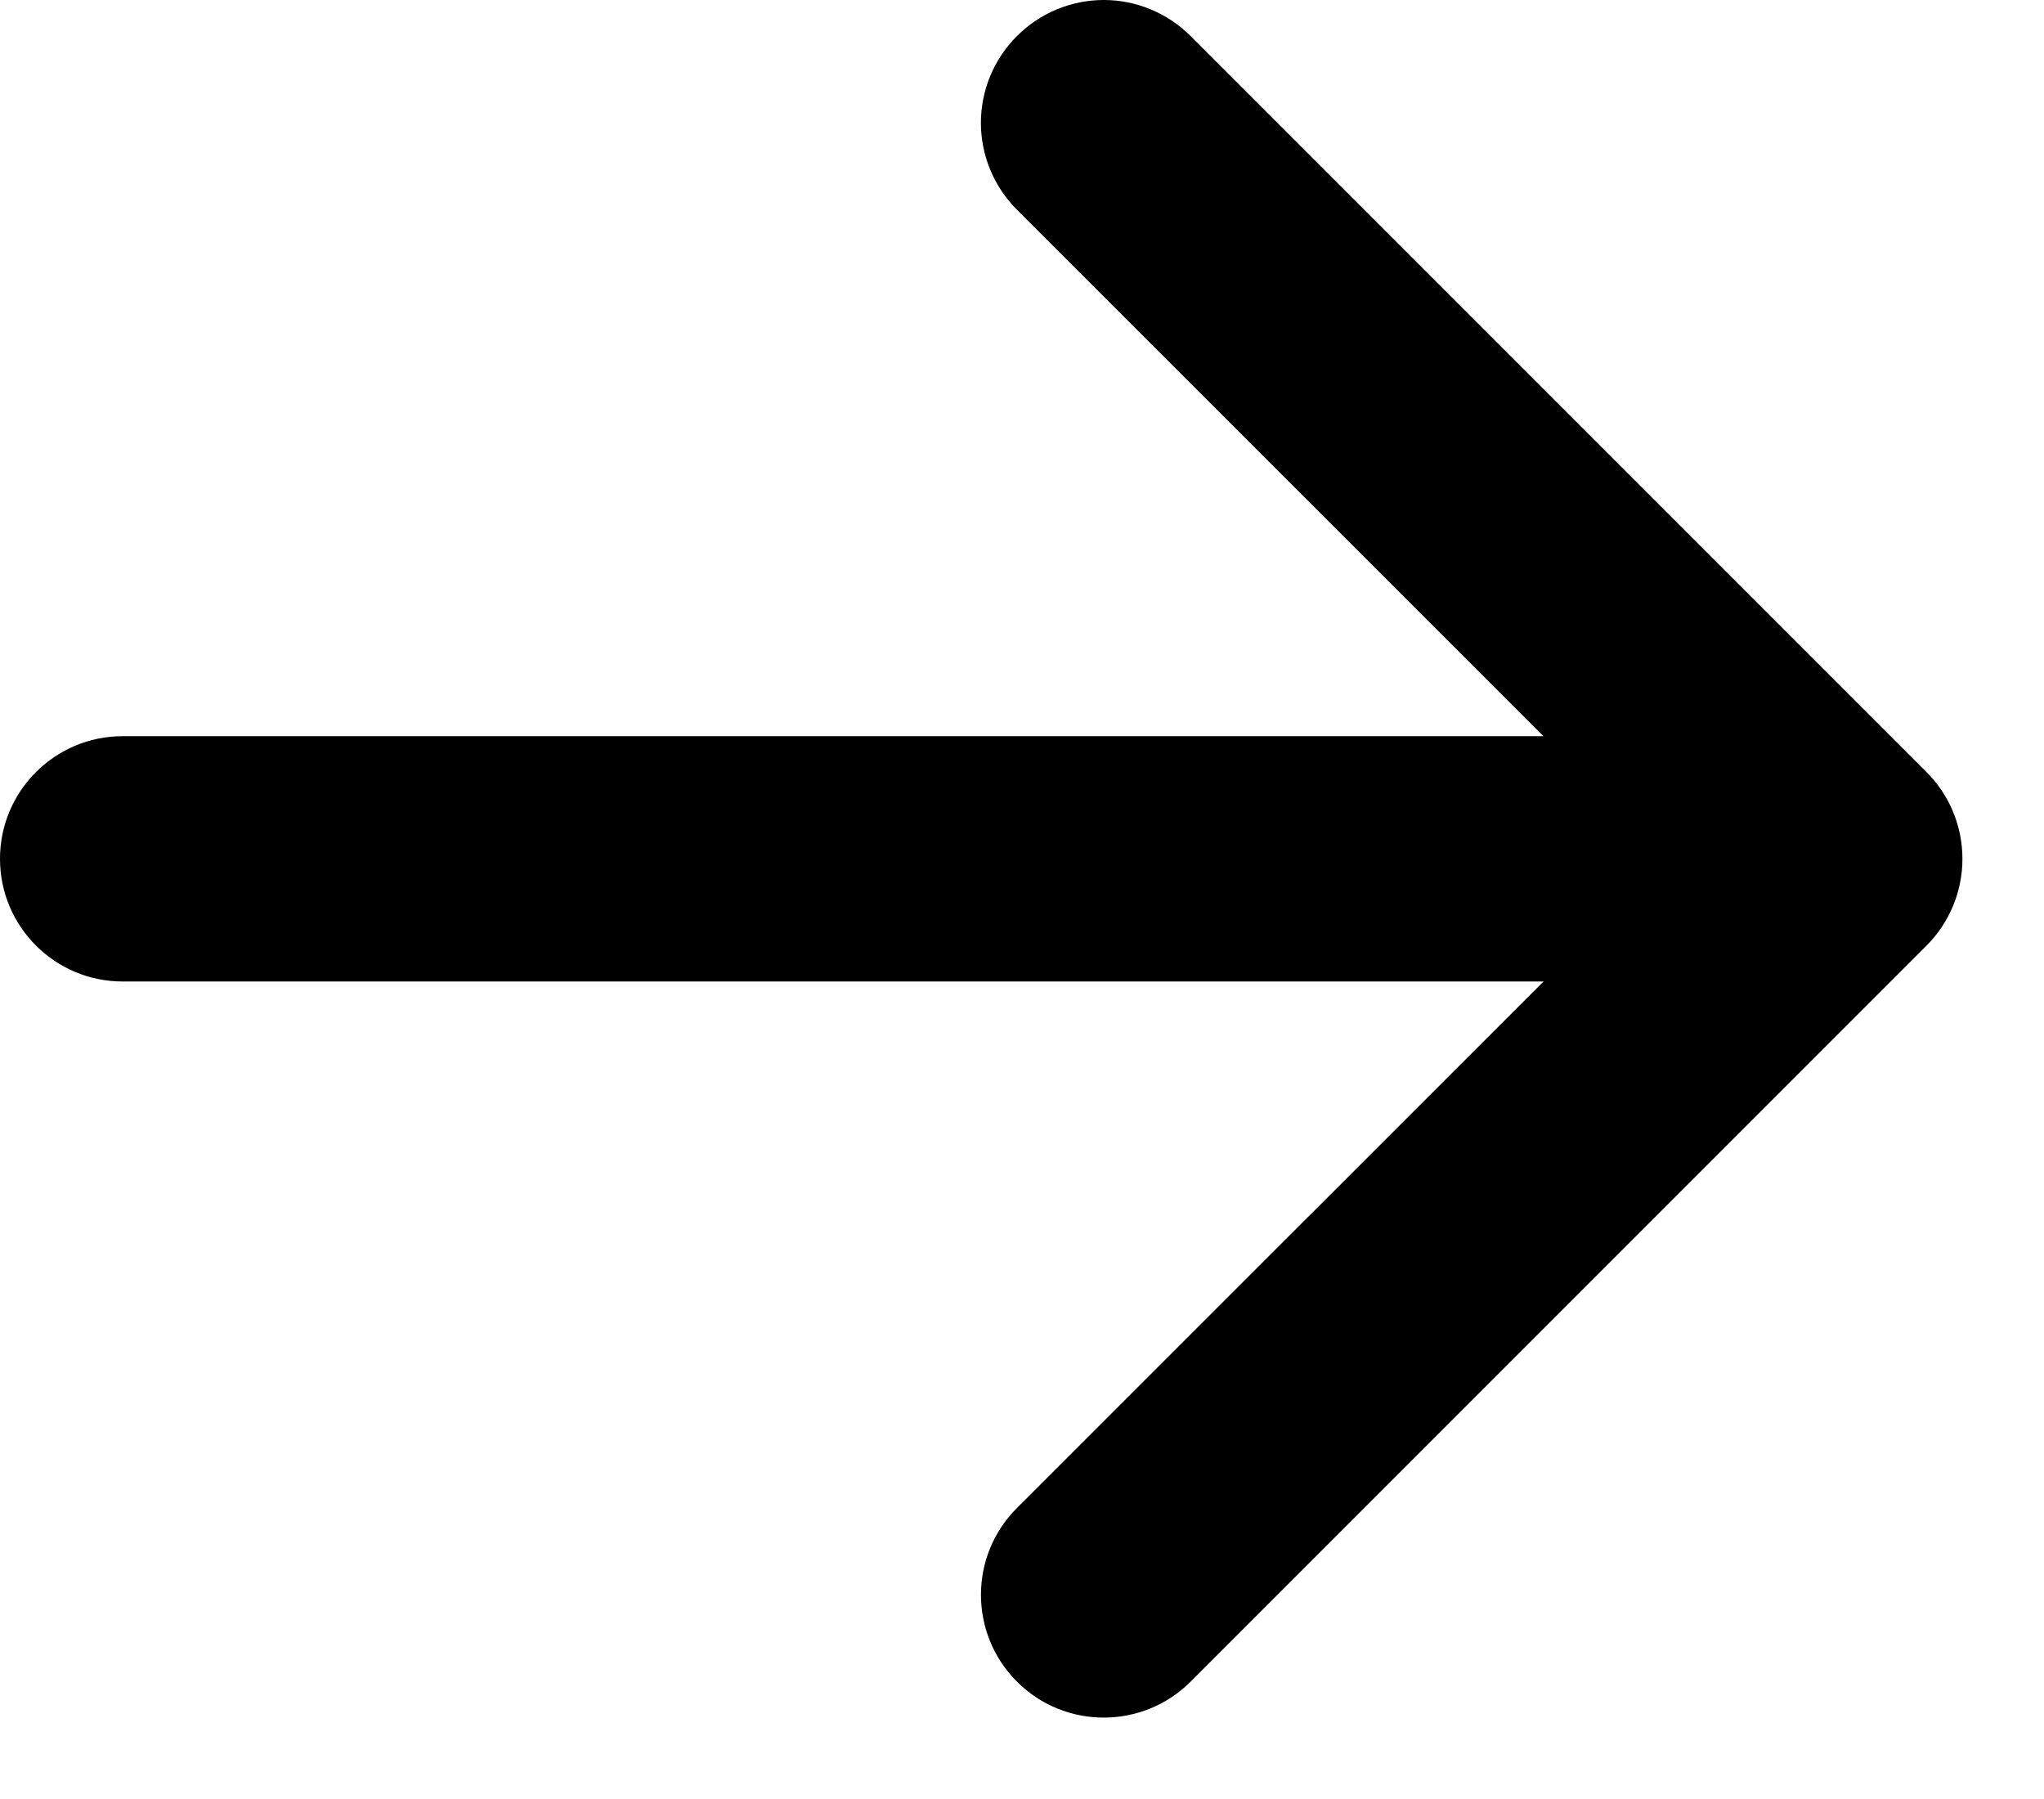
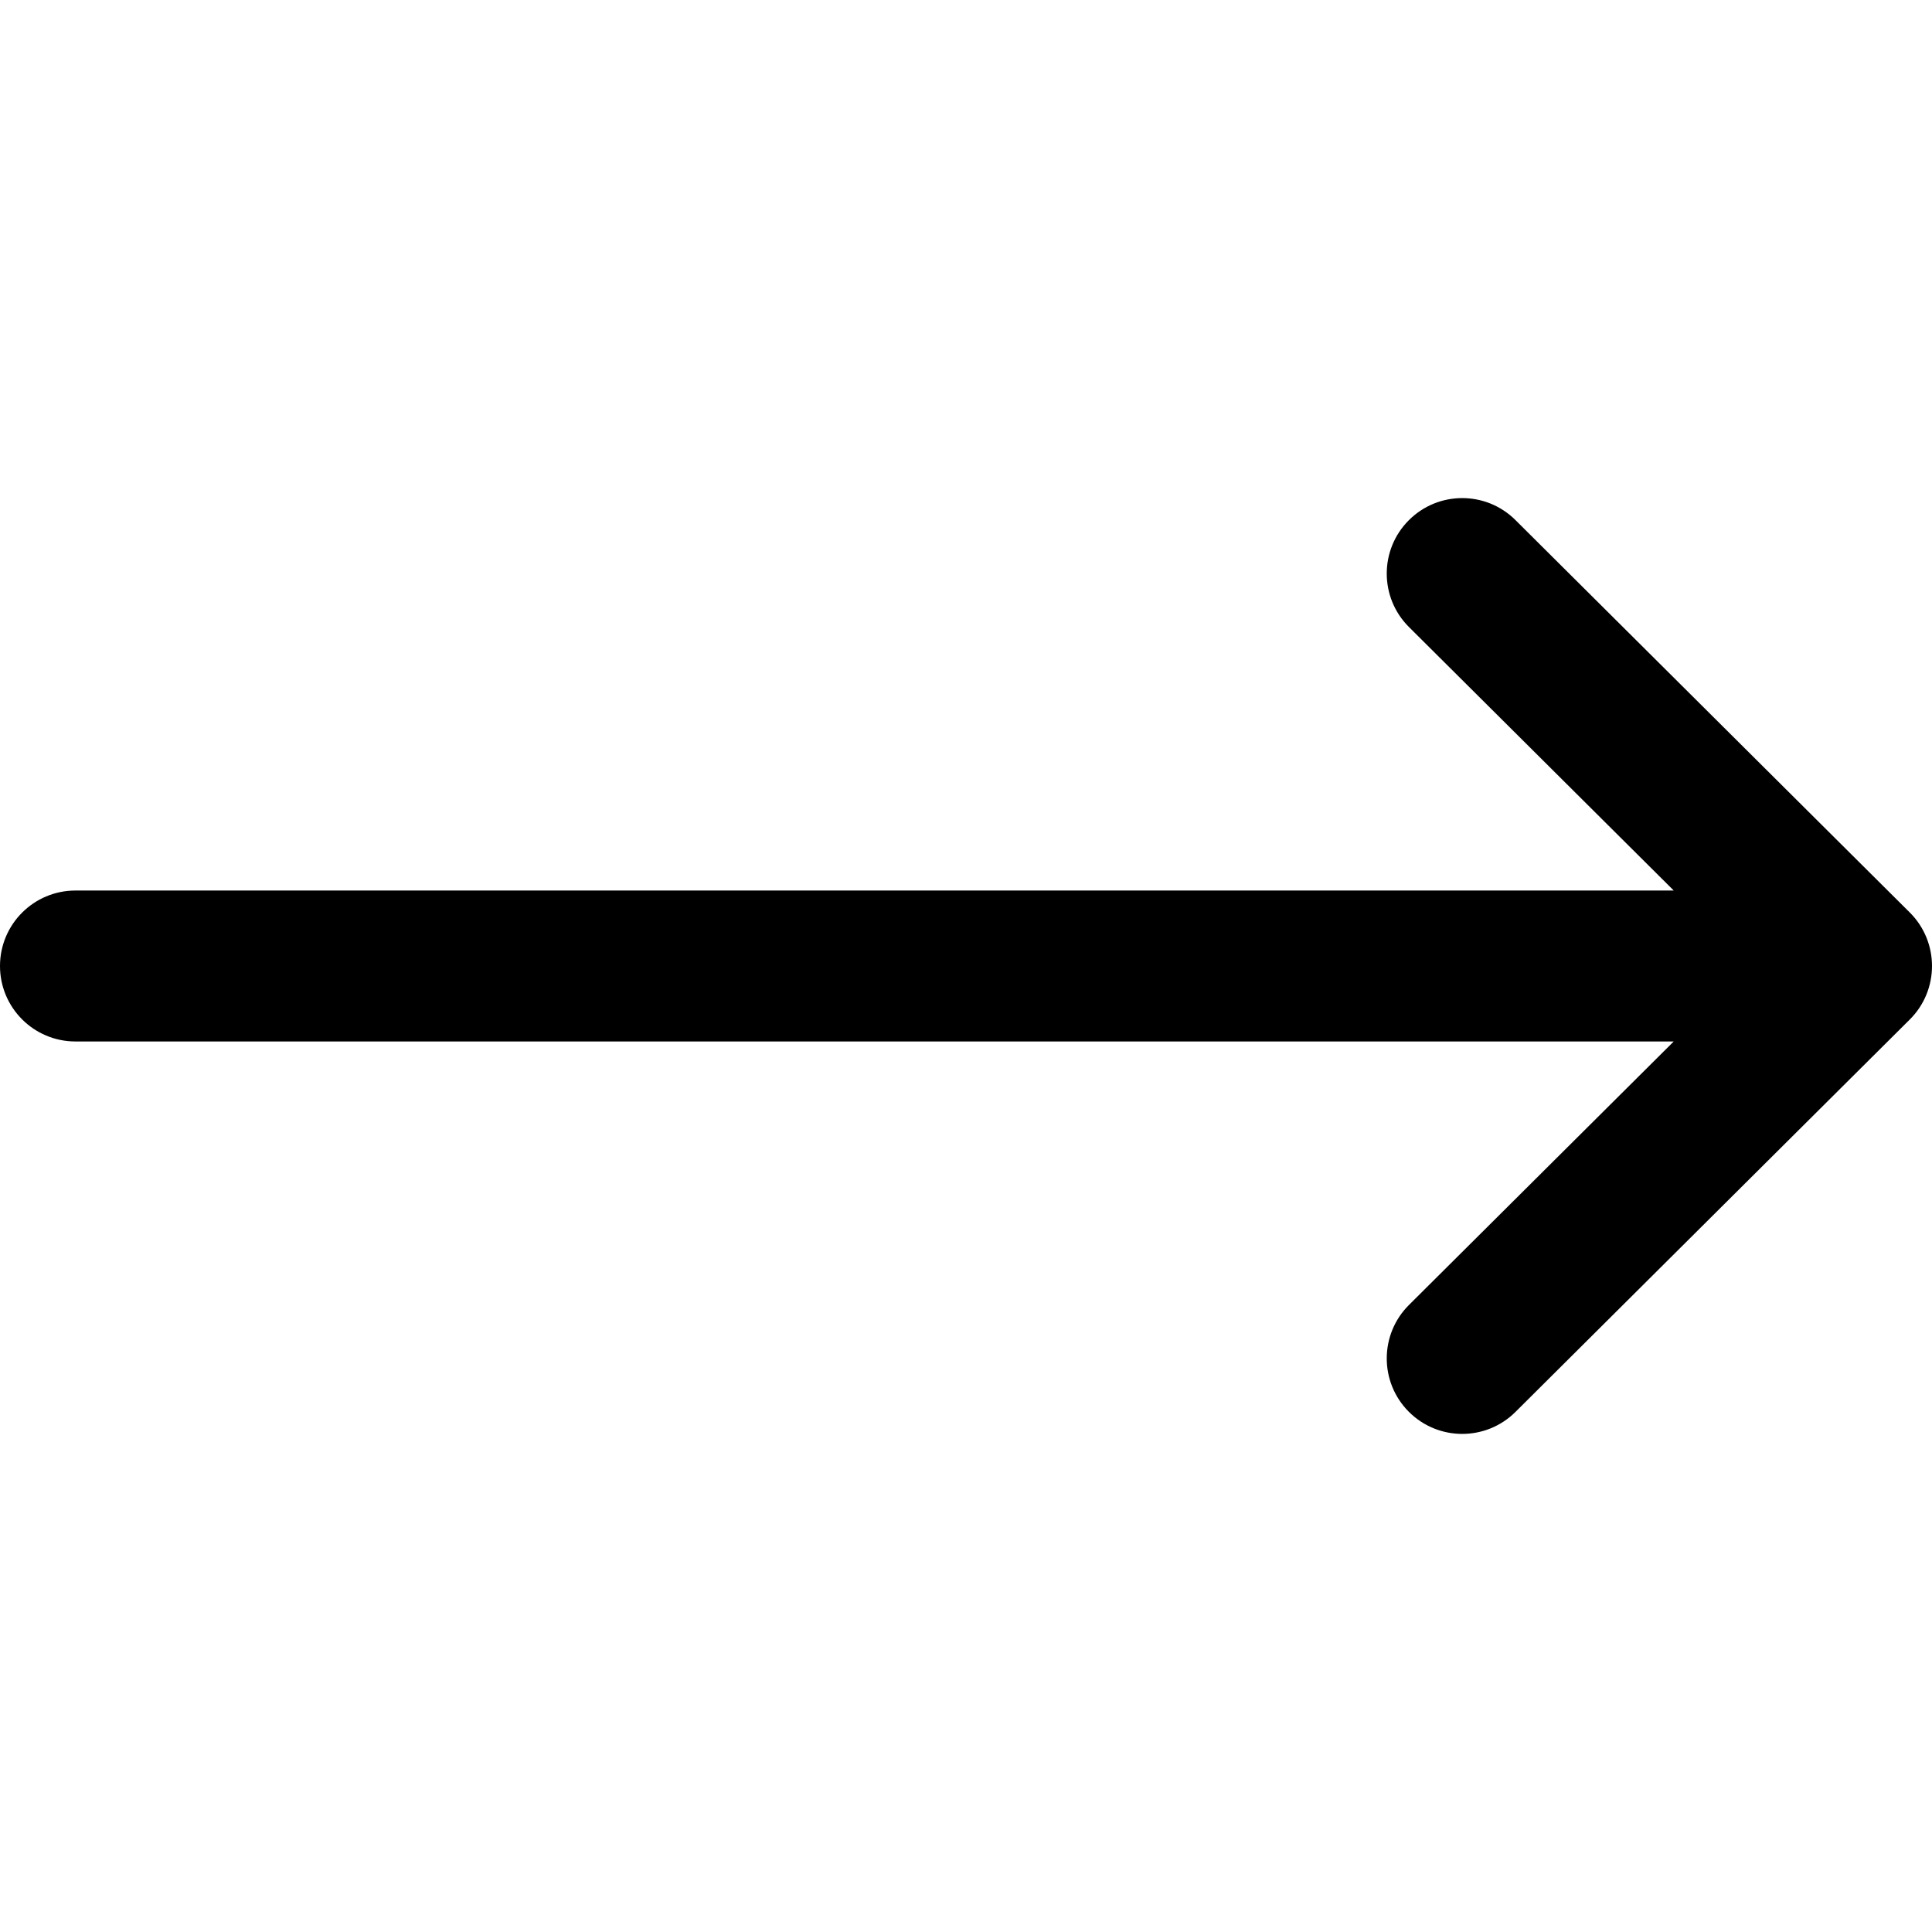
- <svg xmlns="http://www.w3.org/2000/svg" width="25px" height="22px" viewbox="0 0 25 22" version="1.1">
-   <g id="Group">
-     <path d="M0.441 0.441C0.722 0.159 1.104 0 1.503 0C1.901 0 2.283 0.159 2.565 0.441L11.565 9.441C11.847 9.722 12.005 10.104 12.005 10.503C12.005 10.901 11.847 11.283 11.565 11.565L2.565 20.565C1.978 21.151 1.027 21.151 0.441 20.565C-0.146 19.978 -0.146 19.027 0.441 18.441L8.382 10.503L0.441 2.565C0.159 2.283 0 1.901 0 1.503C0 1.104 0.159 0.722 0.441 0.441Z" transform="translate(11.99731 0)" id="Path" fill="#000000" stroke="none" />
-     <path d="M0 1.5C0 0.672 0.672 0 1.5 0L21 0C21.828 0 22.5 0.672 22.5 1.5C22.5 2.328 21.828 3 21 3L1.5 3C0.672 3 0 2.328 0 1.5Z" transform="translate(0 9.002686)" id="Path" fill="#000000" stroke="none" />
+ <svg xmlns="http://www.w3.org/2000/svg" version="1.1" id="Capa_1" x="0px" y="0px" viewBox="0 0 512 512" style="enable-background:new 0 0 512 512;" xml:space="preserve">
+   <g>
+     <g>
+       <path d="M506.134,241.843c-0.006-0.006-0.011-0.013-0.018-0.019l-104.504-104c-7.829-7.791-20.492-7.762-28.285,0.068    c-7.792,7.829-7.762,20.492,0.067,28.284L443.558,236H20c-11.046,0-20,8.954-20,20c0,11.046,8.954,20,20,20h423.557    l-70.162,69.824c-7.829,7.792-7.859,20.455-0.067,28.284c7.793,7.831,20.457,7.858,28.285,0.068l104.504-104    c0.006-0.006,0.011-0.013,0.018-0.019C513.968,262.339,513.943,249.635,506.134,241.843z" />
+     </g>
  </g>
+   <g>
+ </g>
+   <g>
+ </g>
+   <g>
+ </g>
+   <g>
+ </g>
+   <g>
+ </g>
+   <g>
+ </g>
+   <g>
+ </g>
+   <g>
+ </g>
+   <g>
+ </g>
+   <g>
+ </g>
+   <g>
+ </g>
+   <g>
+ </g>
+   <g>
+ </g>
+   <g>
+ </g>
+   <g>
+ </g>
</svg>
